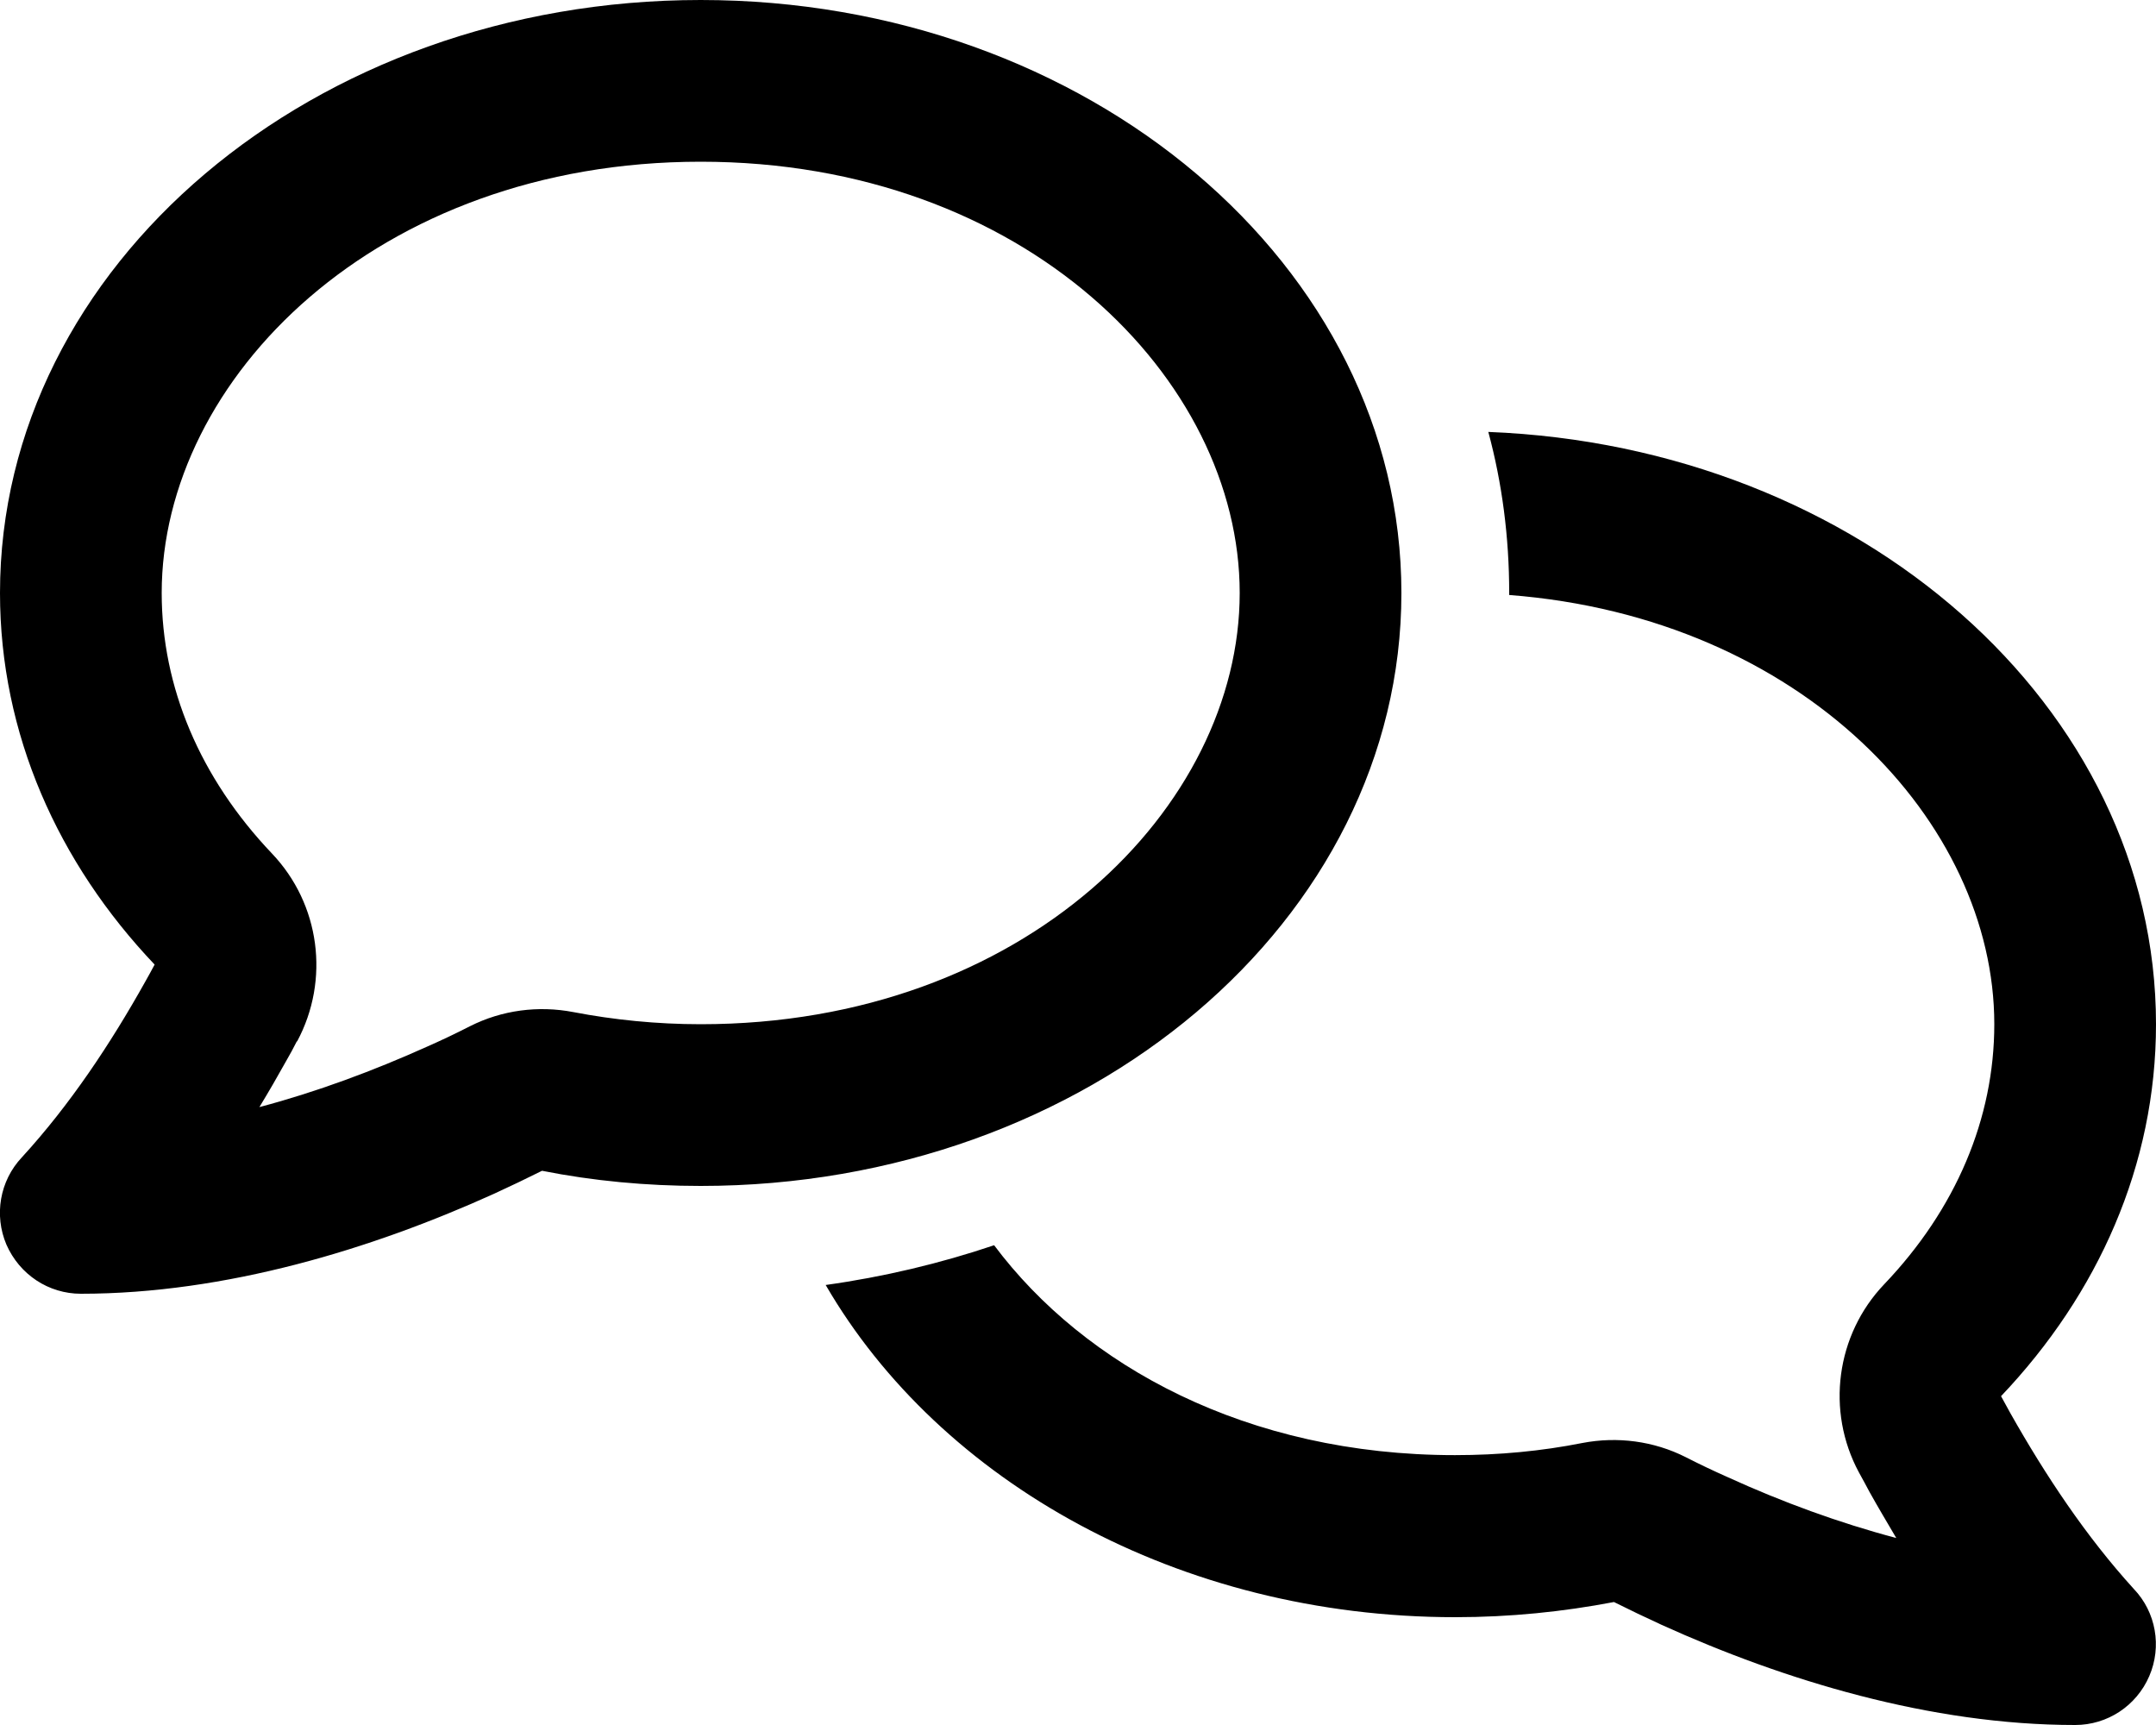
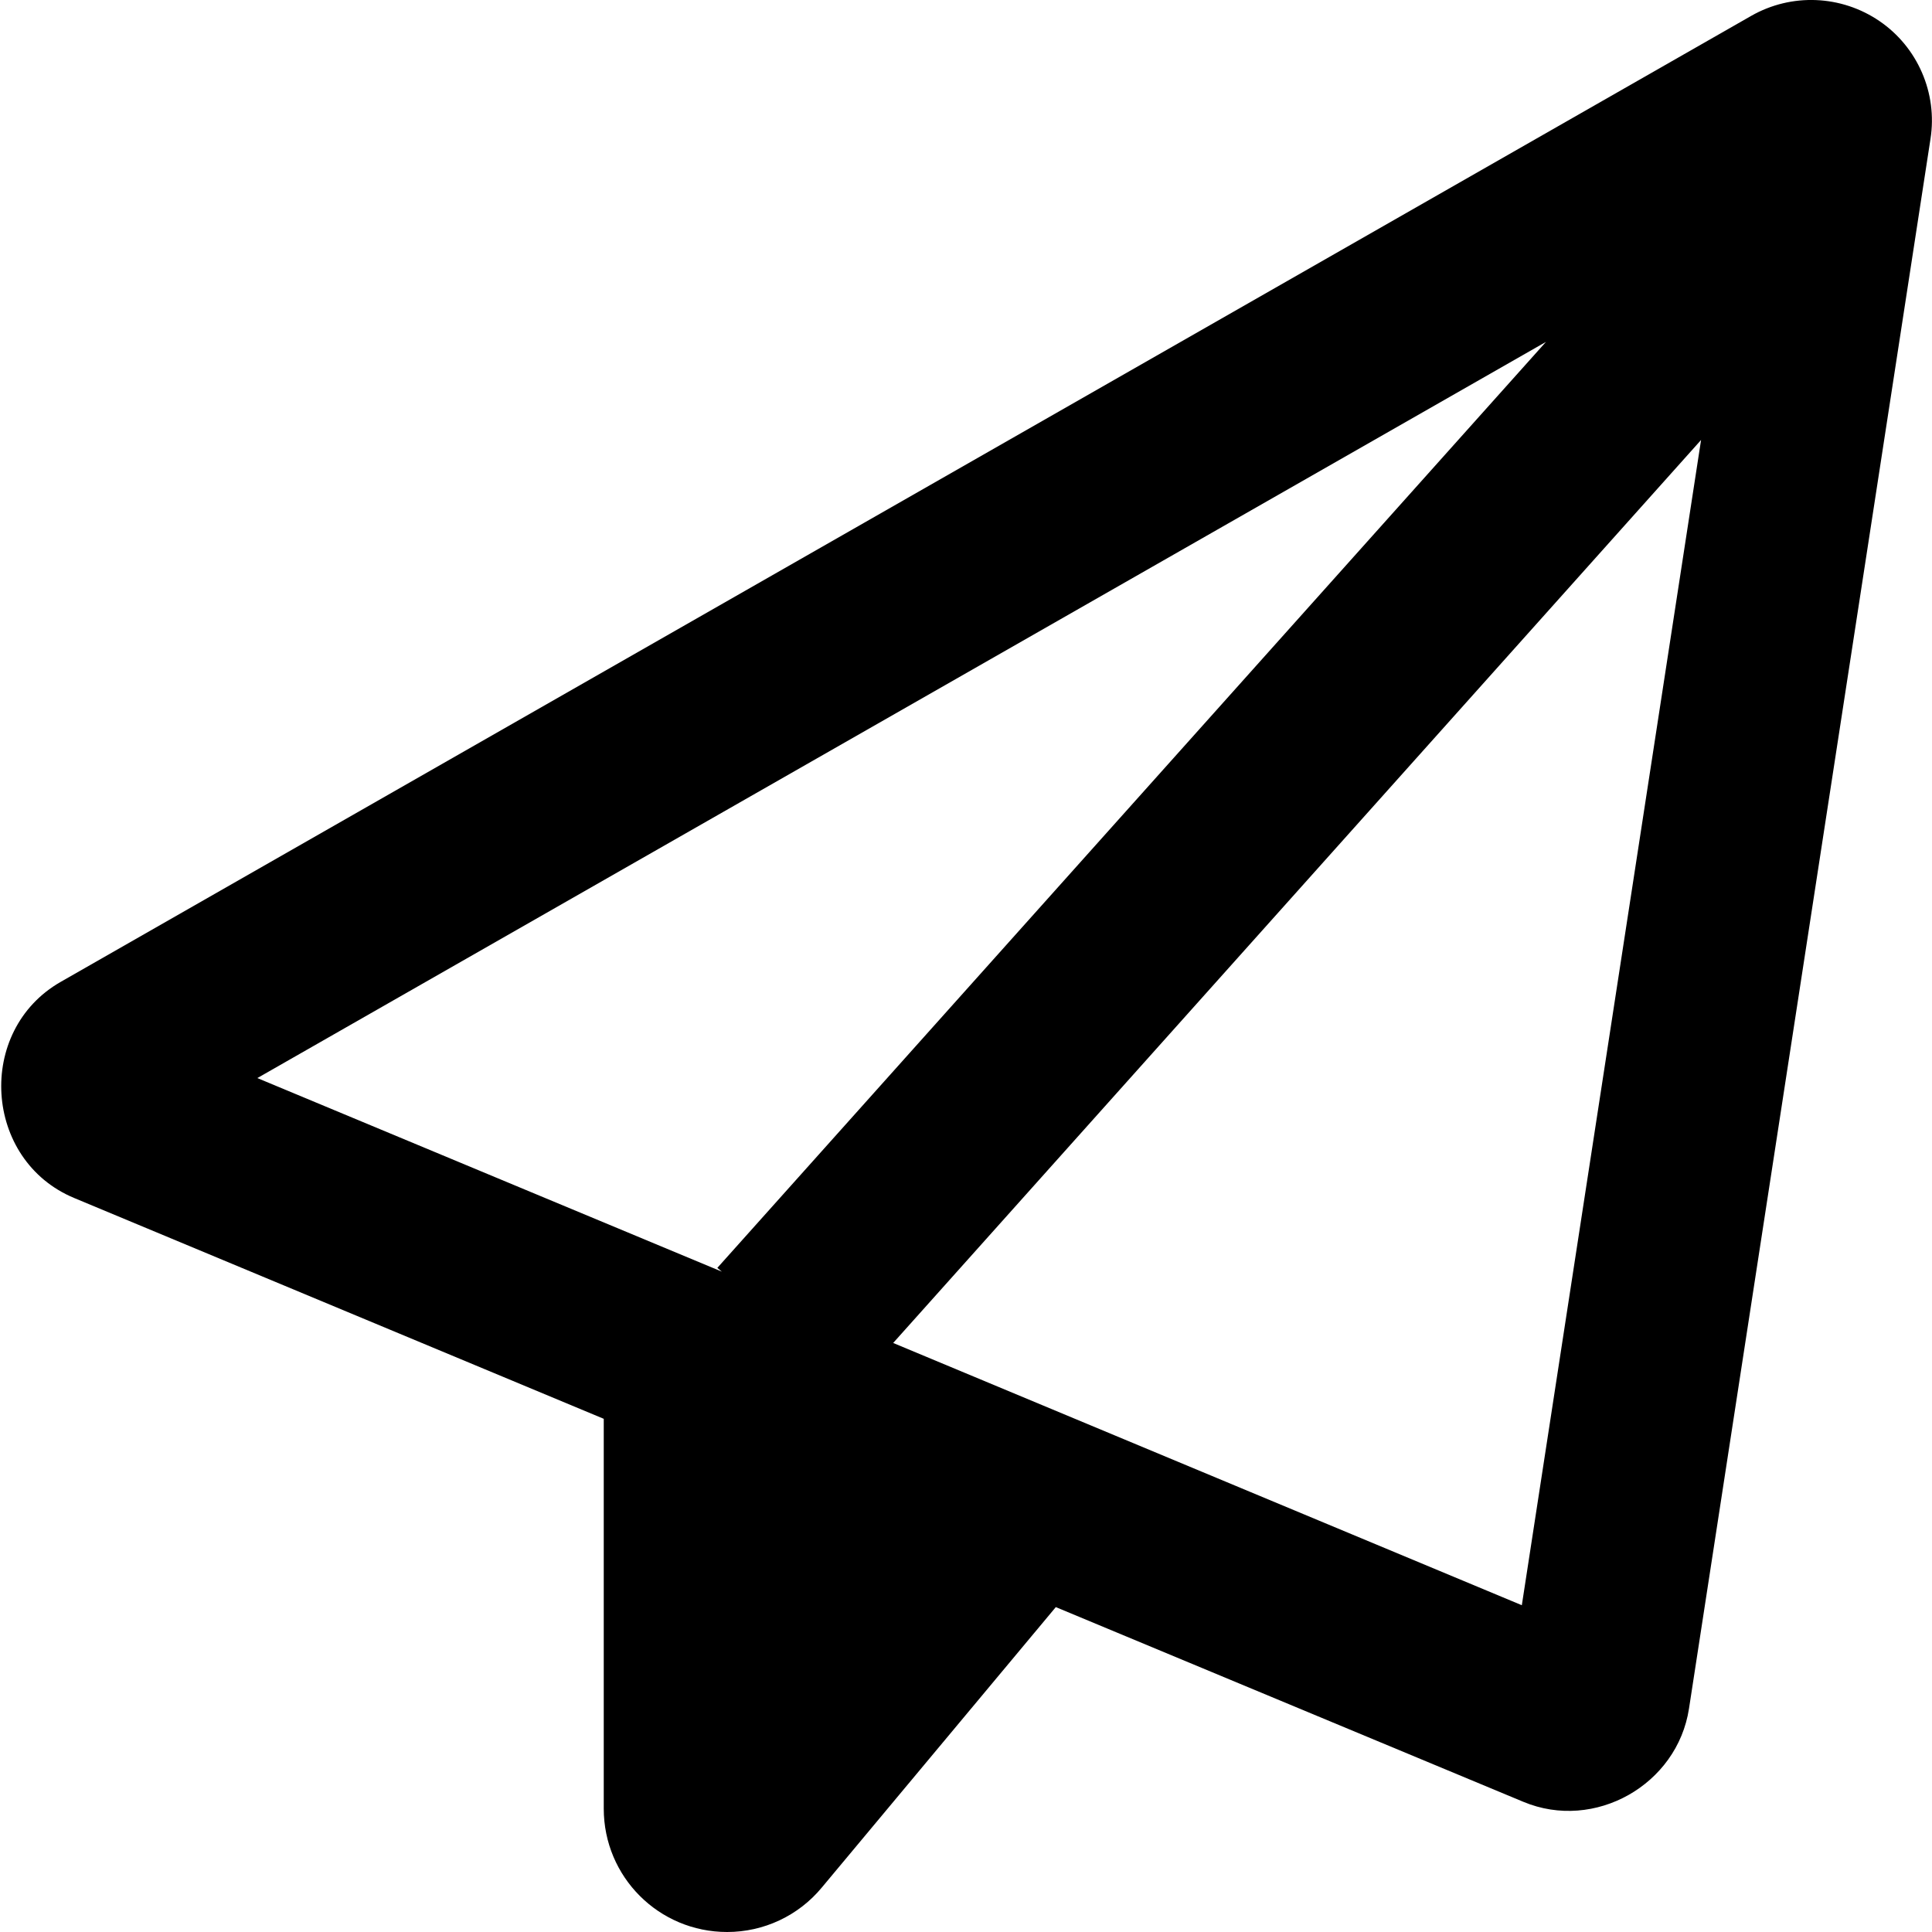
- <svg xmlns="http://www.w3.org/2000/svg" height="24" width="30" viewBox="0 0 640 512">
-   <path d="M88.2 309.1c9.8-18.3 6.8-40.8-7.5-55.8C59.4 230.9 48 204 48 176c0-63.5 63.8-128 160-128s160 64.5 160 128s-63.8 128-160 128c-13.1 0-25.8-1.3-37.8-3.6c-10.4-2-21.2-.6-30.7 4.2c-4.1 2.1-8.3 4.1-12.6 6c-16 7.2-32.9 13.5-49.9 18c2.8-4.6 5.4-9.1 7.9-13.6c1.1-1.9 2.2-3.9 3.2-5.9zM0 176c0 41.8 17.2 80.1 45.9 110.3c-.9 1.7-1.9 3.5-2.8 5.1c-10.3 18.4-22.3 36.5-36.6 52.1c-6.6 7-8.3 17.2-4.6 25.9C5.8 378.3 14.4 384 24 384c43 0 86.5-13.3 122.7-29.7c4.8-2.2 9.6-4.5 14.2-6.8c15.1 3 30.9 4.5 47.1 4.5c114.9 0 208-78.8 208-176S322.9 0 208 0S0 78.8 0 176zM432 480c16.2 0 31.9-1.6 47.1-4.5c4.6 2.3 9.4 4.6 14.2 6.8C529.5 498.7 573 512 616 512c9.6 0 18.2-5.7 22-14.5c3.8-8.8 2-19-4.6-25.9c-14.2-15.6-26.2-33.7-36.6-52.1c-.9-1.7-1.9-3.4-2.8-5.1C622.8 384.1 640 345.8 640 304c0-94.4-87.9-171.5-198.2-175.8c4.1 15.2 6.2 31.2 6.2 47.8l0 .6c87.2 6.7 144 67.5 144 127.4c0 28-11.4 54.9-32.7 77.2c-14.3 15-17.3 37.6-7.5 55.8c1.1 2 2.2 4 3.2 5.9c2.5 4.5 5.2 9 7.9 13.6c-17-4.5-33.9-10.7-49.9-18c-4.3-1.9-8.5-3.9-12.6-6c-9.5-4.8-20.3-6.2-30.7-4.2c-12.1 2.4-24.7 3.6-37.8 3.6c-61.7 0-110-26.5-136.8-62.3c-16 5.4-32.8 9.4-50 11.8C279 439.8 350 480 432 480z" />
+ <svg xmlns="http://www.w3.org/2000/svg" height="24" width="24" viewBox="0 0 512 512">
+   <path d="M16.1 260.2c-22.6 12.9-20.5 47.3 3.6 57.3L160 376V479.3c0 18.1 14.6 32.7 32.7 32.7c9.7 0 18.9-4.3 25.1-11.8l62-74.3 123.9 51.6c18.9 7.9 40.8-4.5 43.9-24.7l64-416c1.9-12.1-3.4-24.3-13.5-31.2s-23.3-7.5-34-1.4l-448 256zm52.1 25.5L409.7 90.6 190.1 336l1.2 1L68.2 285.7zM403.3 425.4L236.7 355.9 450.8 116.6 403.3 425.4z" />
</svg>
